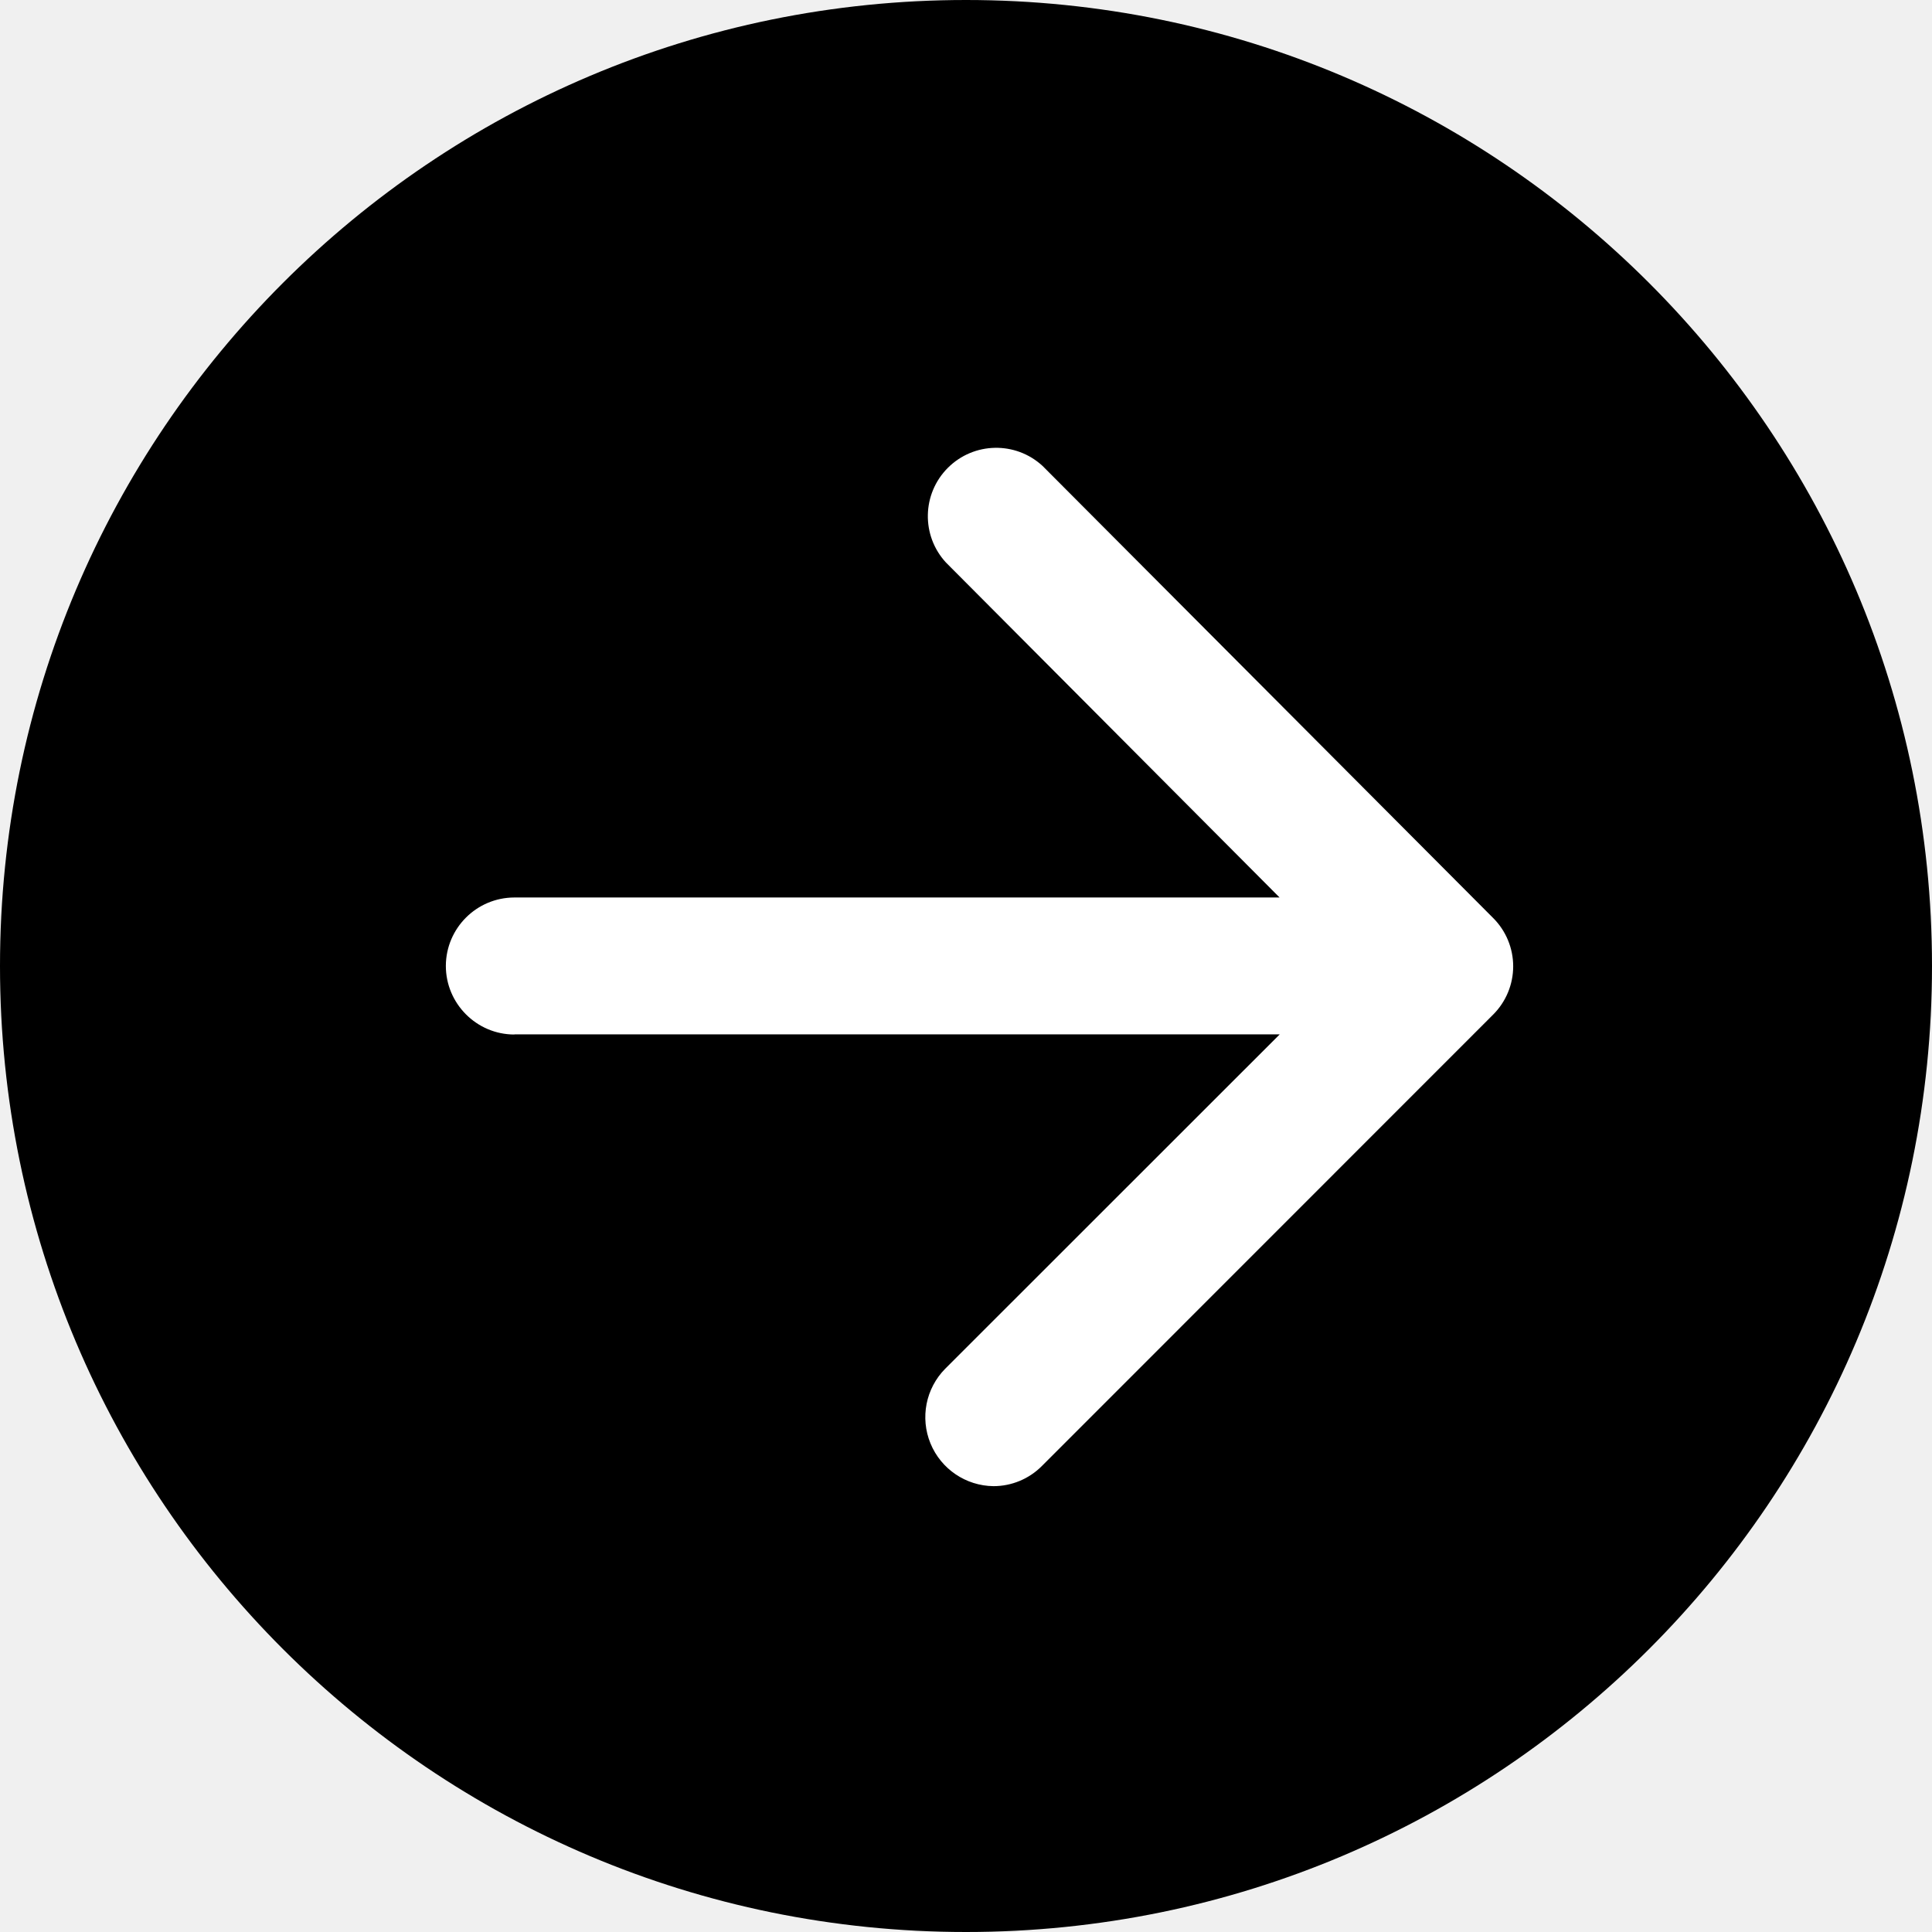
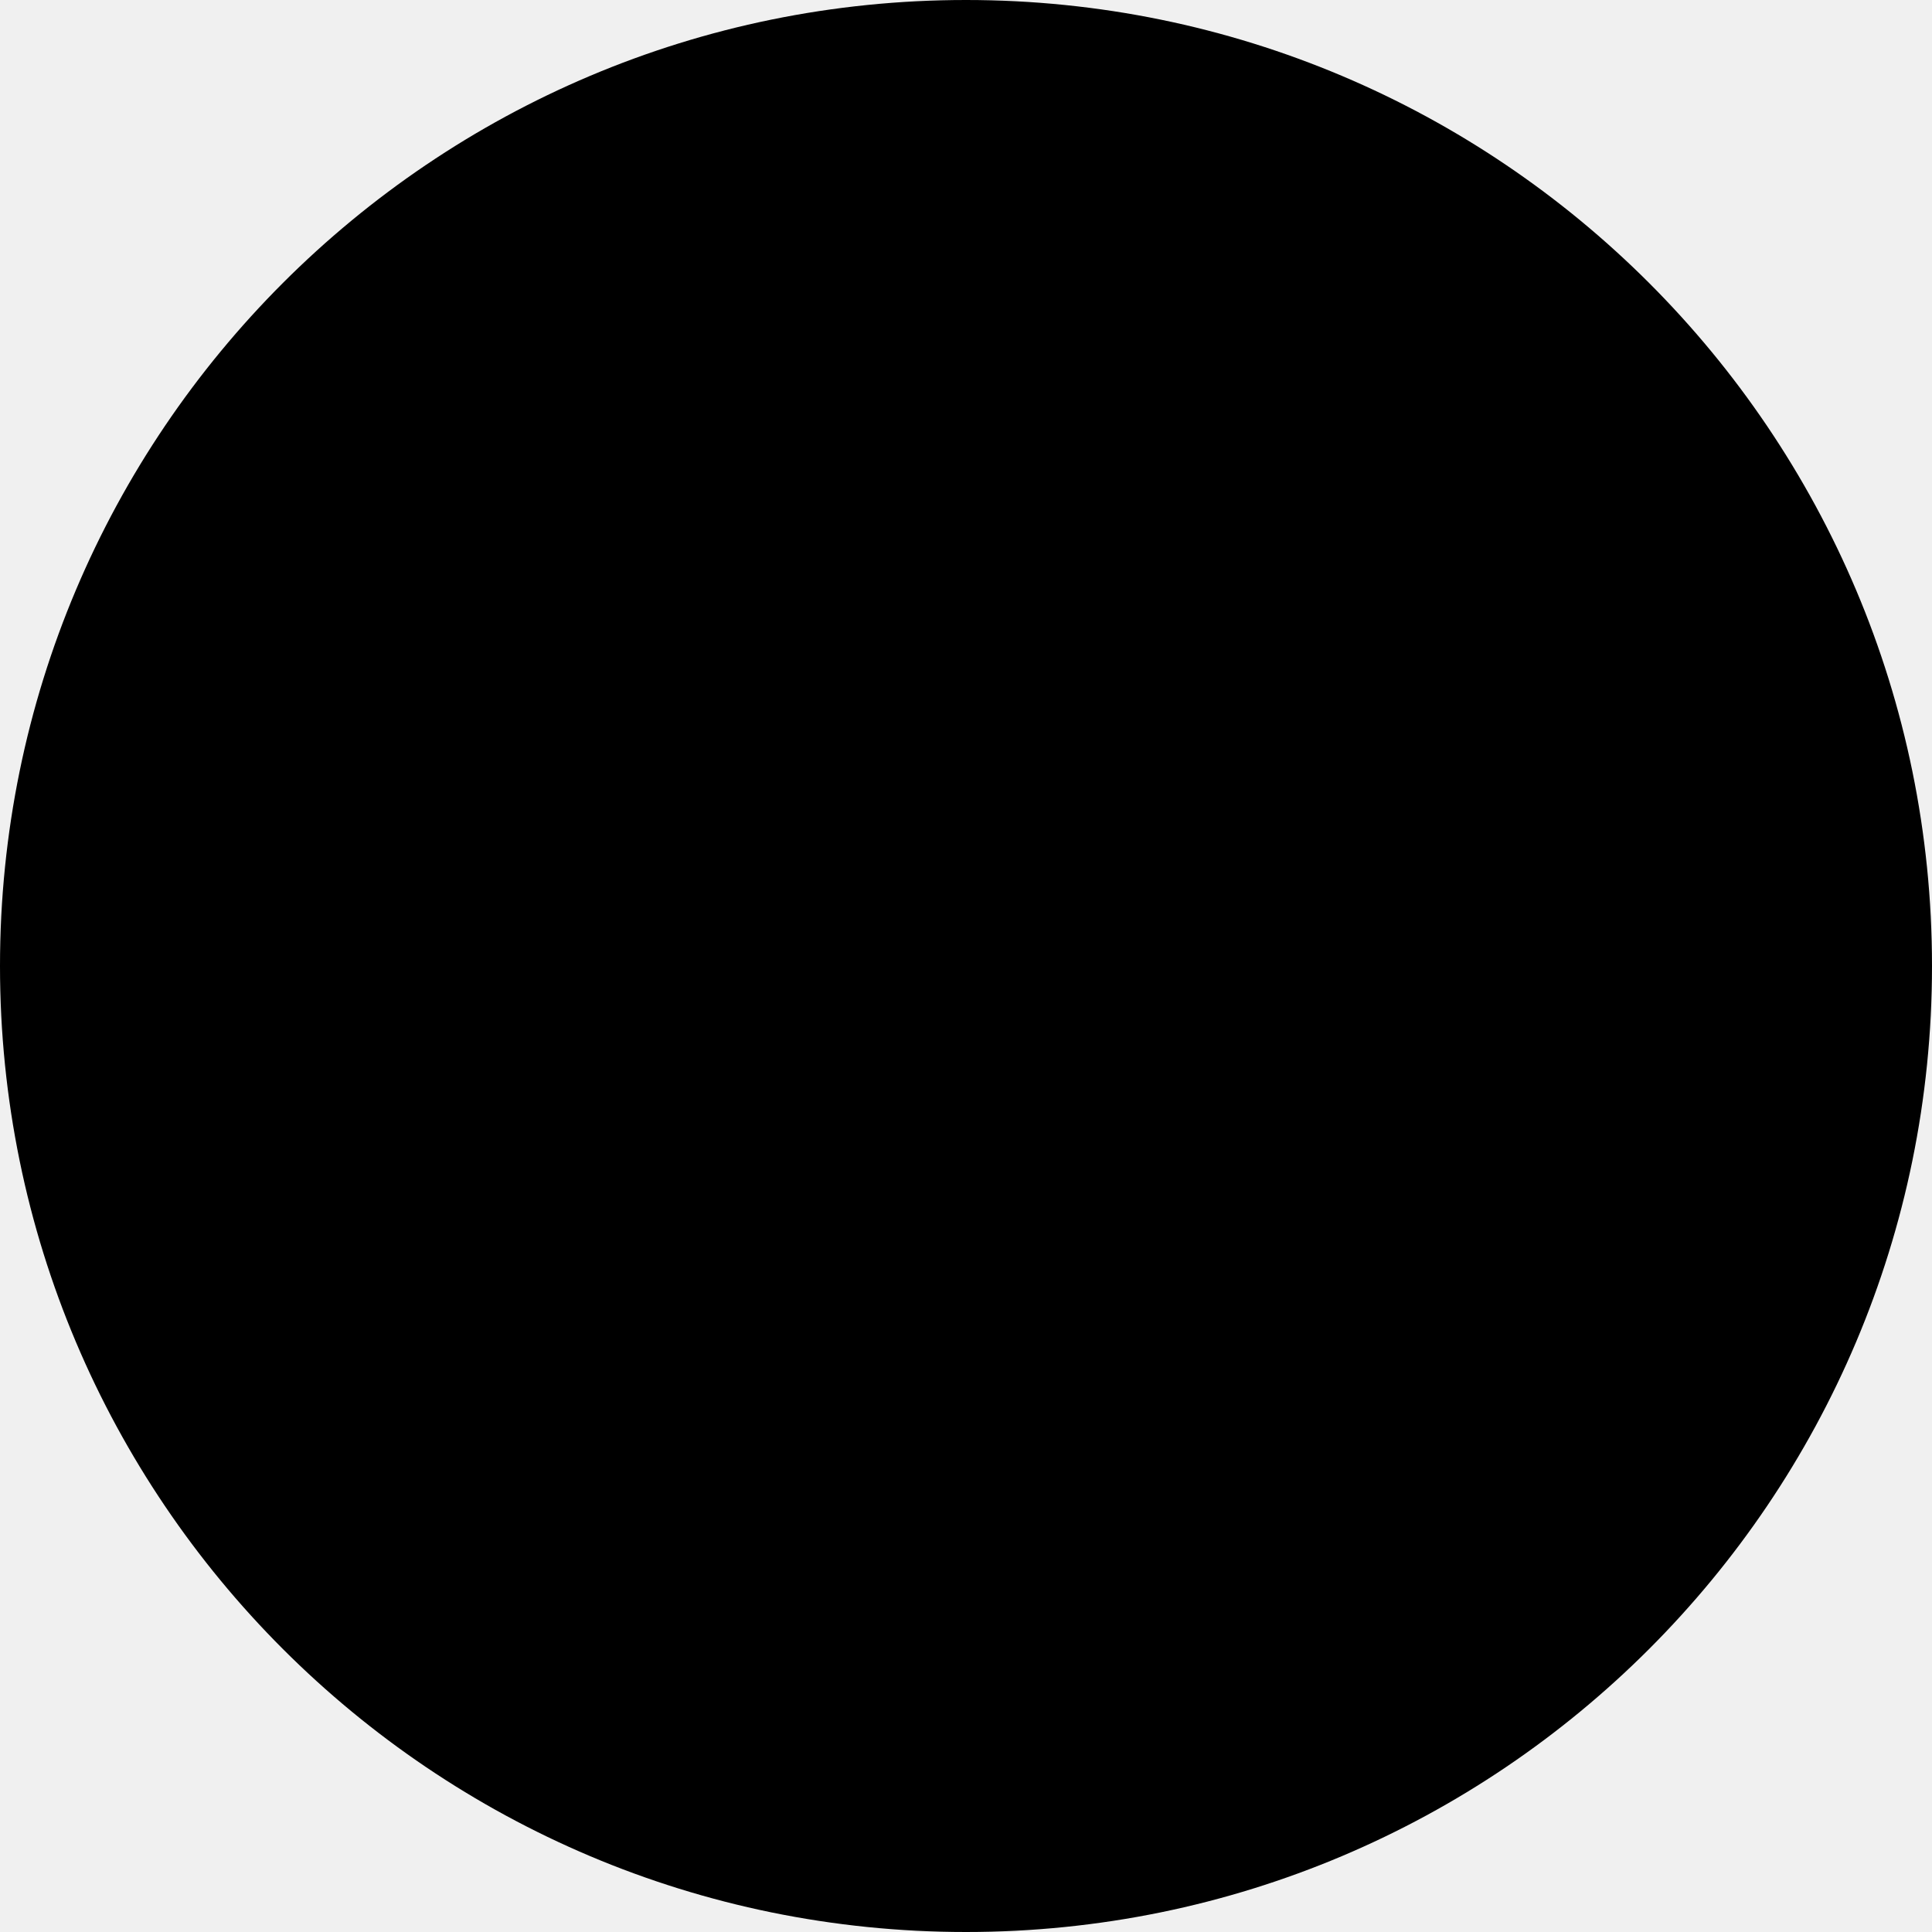
<svg xmlns="http://www.w3.org/2000/svg" width="13" height="13" viewBox="0 0 13 13">
  <g fill="none" fill-rule="evenodd">
    <circle fill="currentColor" cx="6.5" cy="6.5" r="6.5" />
-     <path d="M3.461 6.96h5.15L6.36 9.21a.464.464 0 0 0 .325.79.459.459 0 0 0 .325-.135l3.037-3.038a.459.459 0 0 0 0-.65L7.015 3.135a.46.46 0 0 0-.65.65L8.61 6.039H3.461a.462.462 0 0 0-.461.46c0 .254.207.462.461.462z" fill="#FFF" />.
+     <path d="M3.461 6.96h5.15L6.36 9.21a.464.464 0 0 0 .325.79.459.459 0 0 0 .325-.135l3.037-3.038a.459.459 0 0 0 0-.65L7.015 3.135a.46.46 0 0 0-.65.65L8.61 6.039H3.461a.462.462 0 0 0-.461.46c0 .254.207.462.461.462z" fill="currentColor" />.
    </g>
</svg>
